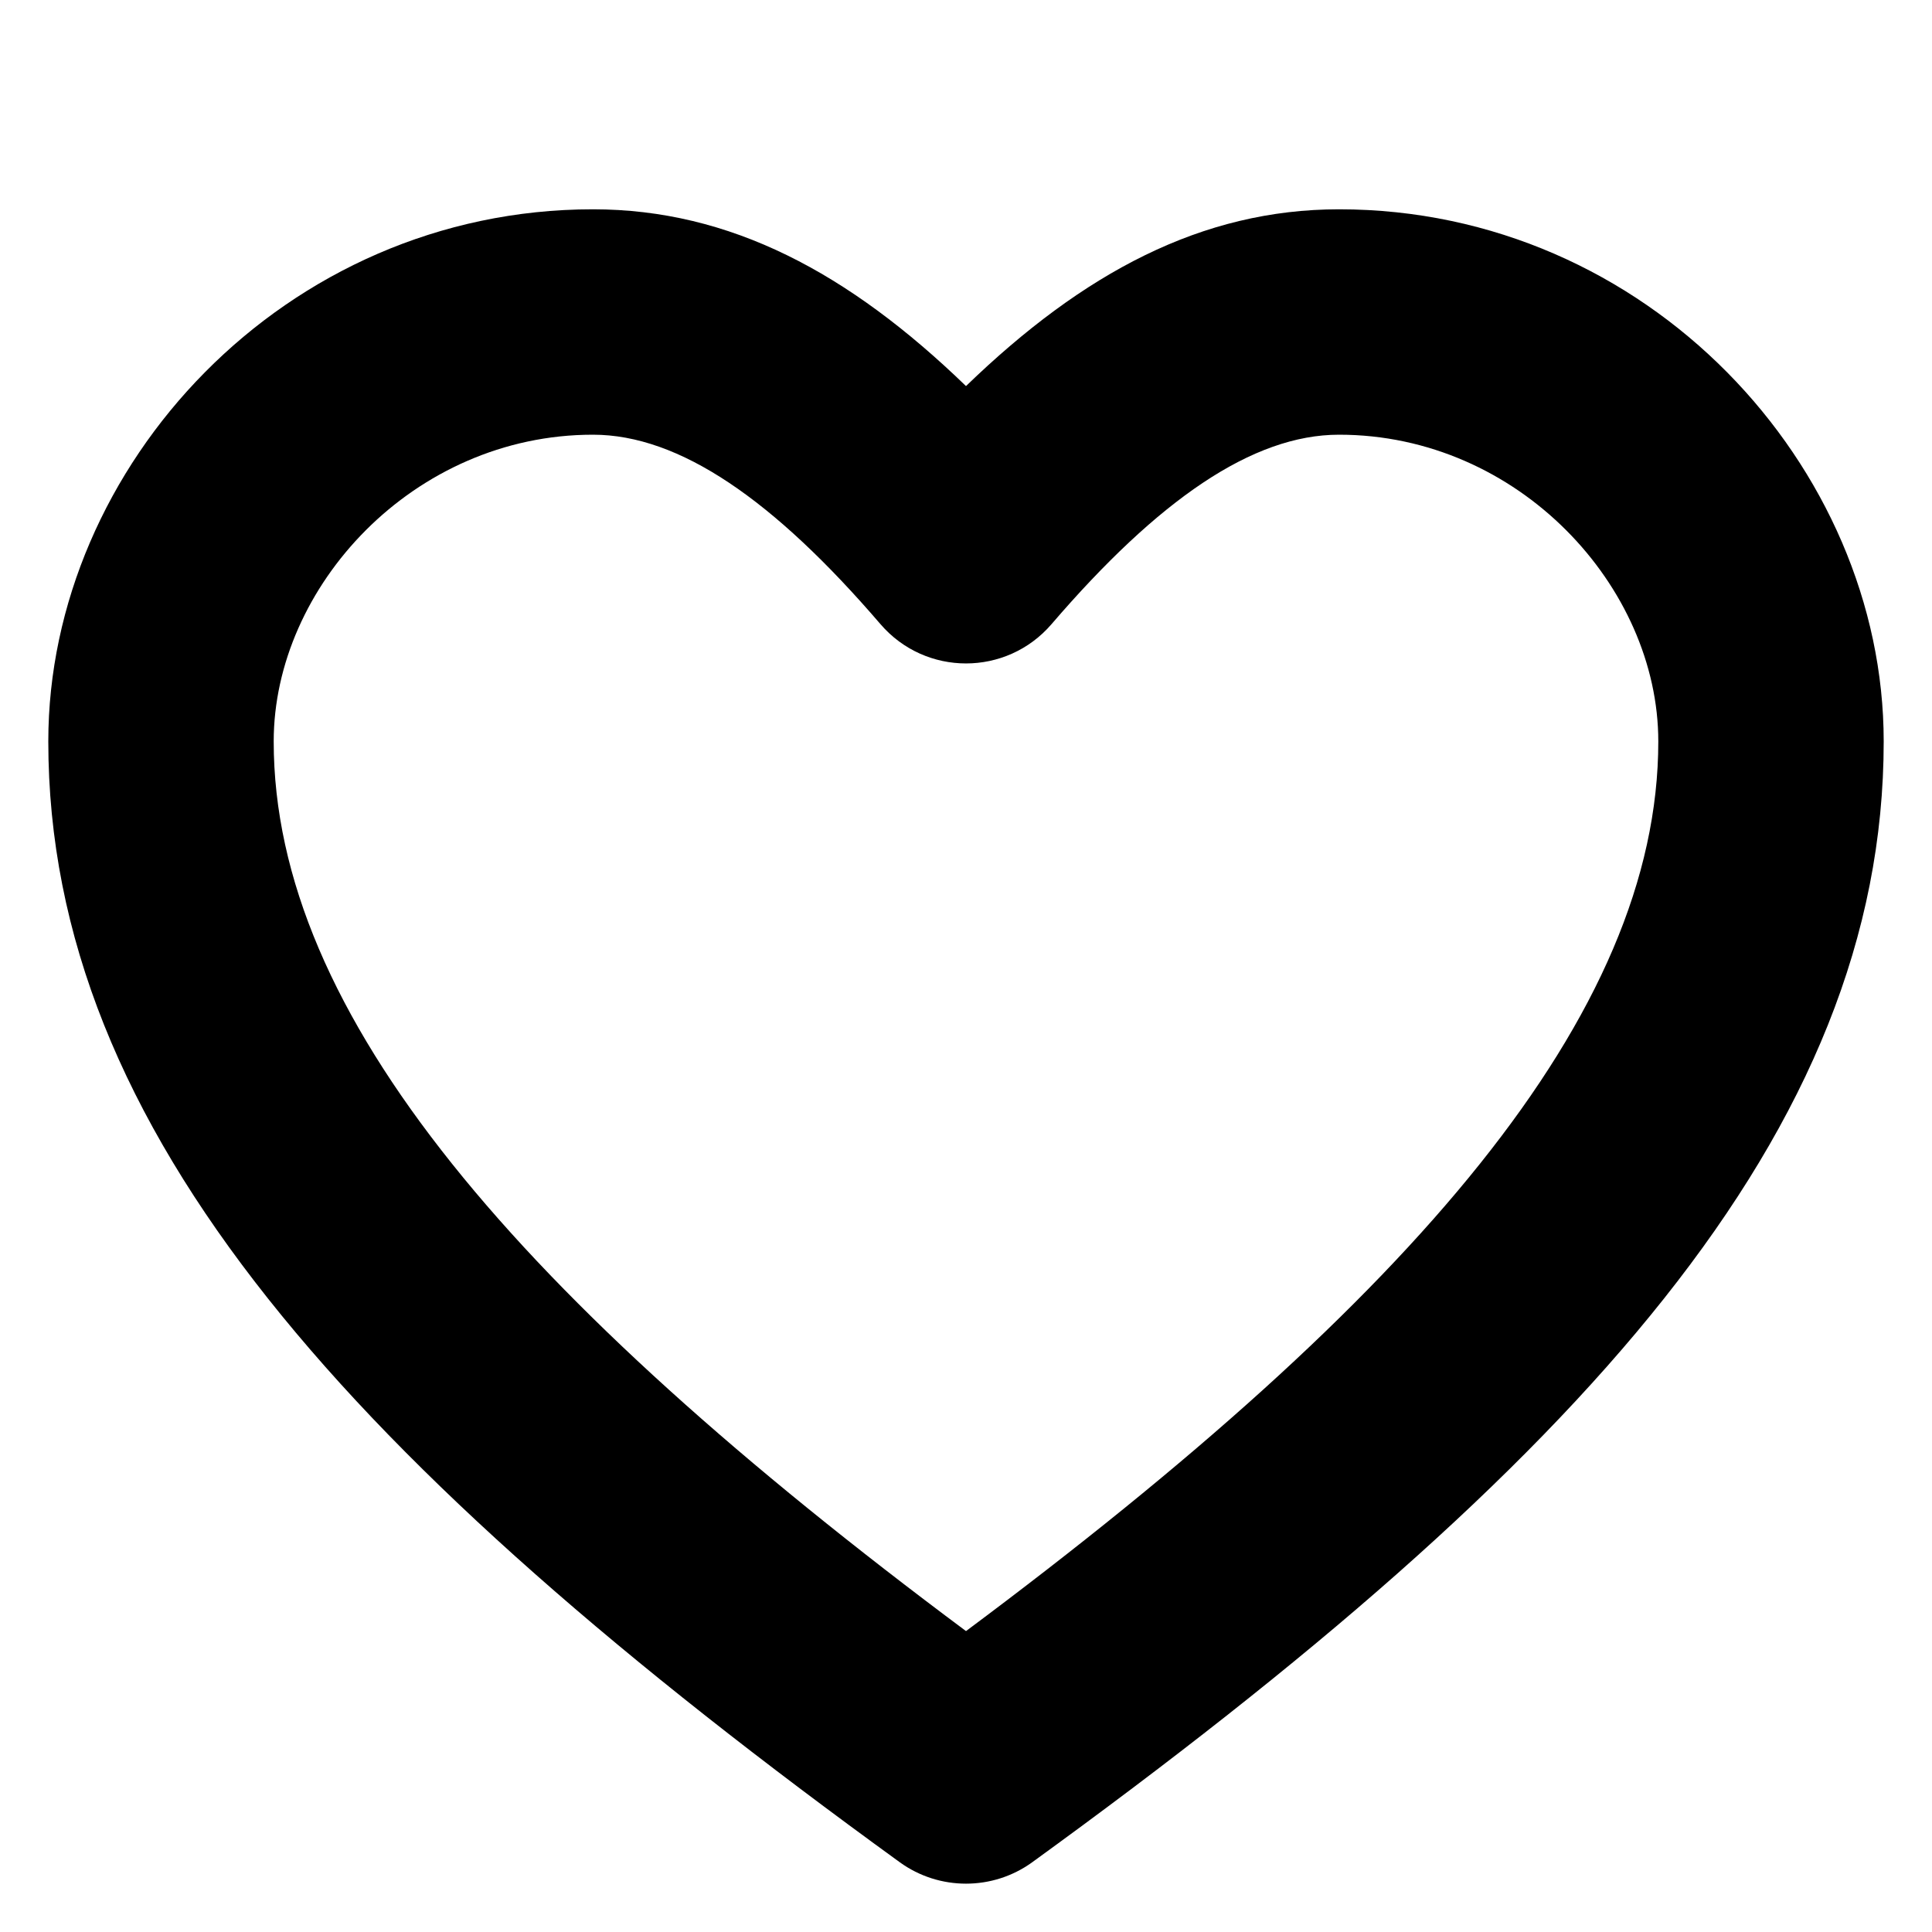
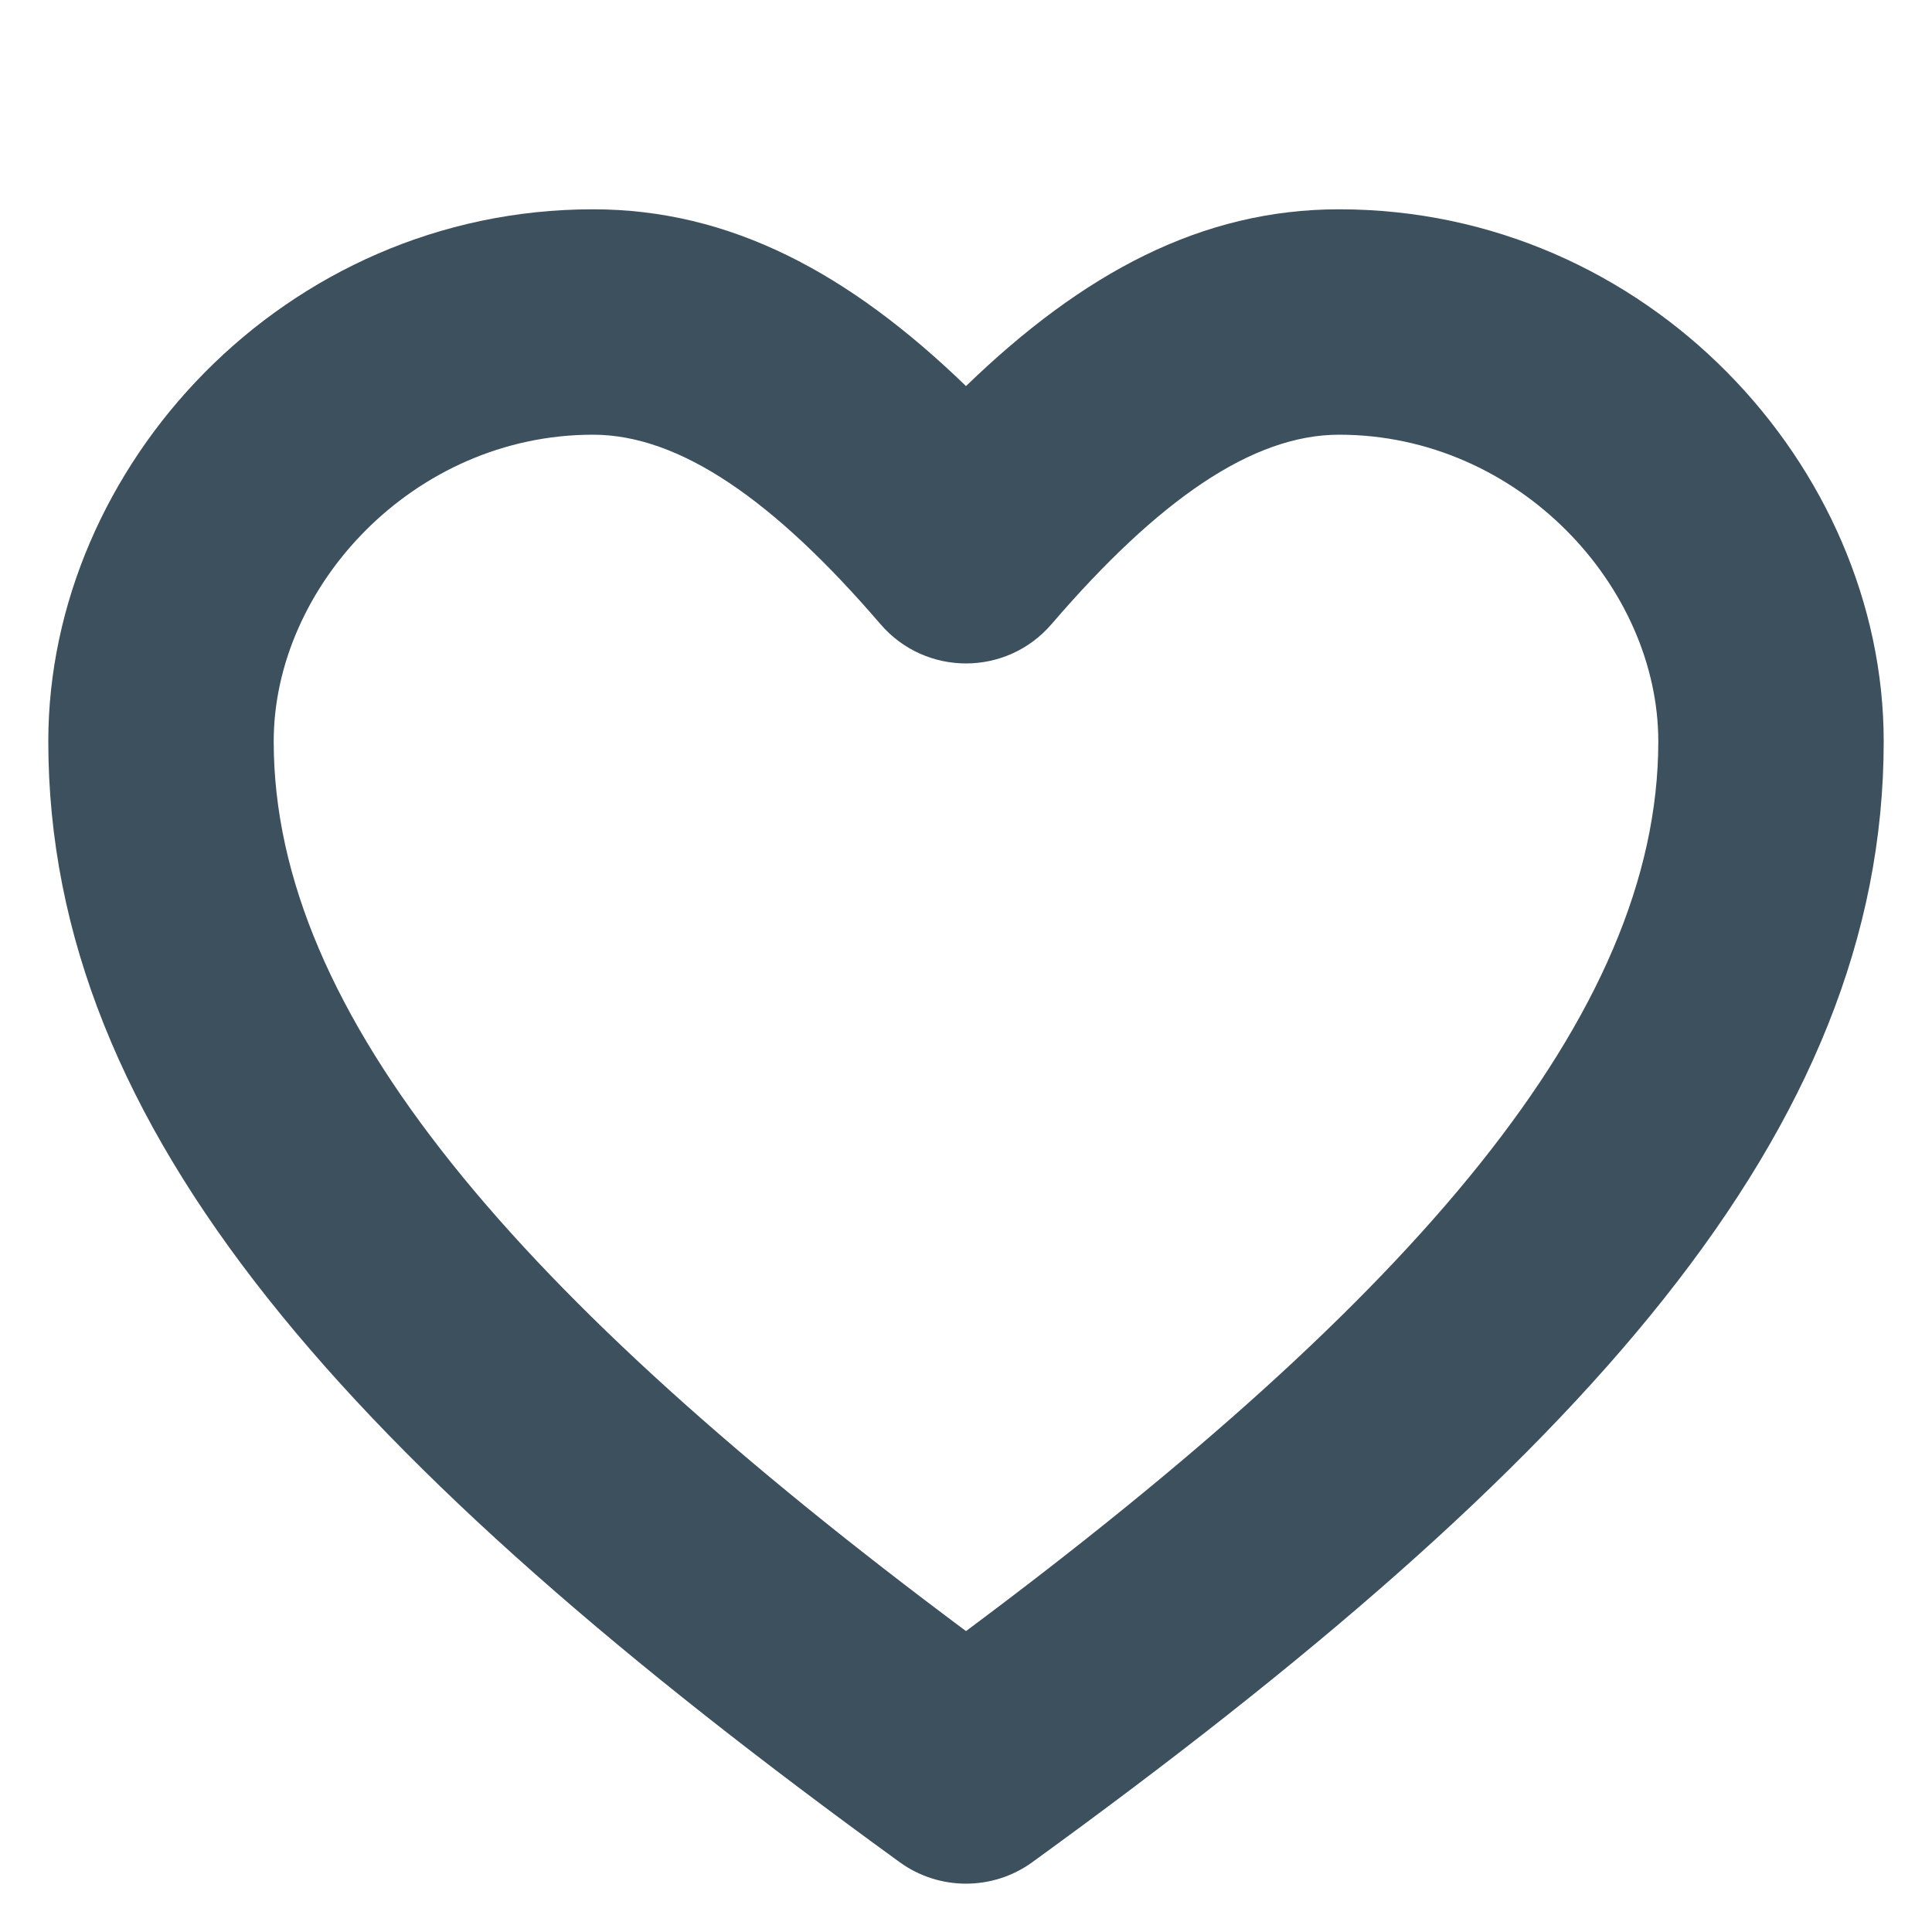
<svg xmlns="http://www.w3.org/2000/svg" width="12px" height="12px" viewBox="0 0 12 12" version="1.1">
  <g id="icons/heart" stroke="none" stroke-width="1" fill="none" fill-rule="evenodd">
-     <path d="M8.317,1.3 C10.234,1.3 11.7,2.898 11.7,4.605 C11.7,7.024 9.827,9.09 6.411,11.567 C6.166,11.744 5.834,11.744 5.589,11.567 C2.173,9.09 0.3,7.024 0.3,4.605 C0.3,2.898 1.766,1.3 3.683,1.3 C4.535,1.3 5.272,1.694 6,2.398 C6.728,1.694 7.465,1.3 8.317,1.3 Z M10.3,4.605 C10.3,3.645 9.433,2.7 8.317,2.7 C7.78,2.7 7.195,3.104 6.531,3.877 C6.251,4.202 5.749,4.202 5.469,3.877 C4.805,3.104 4.22,2.7 3.683,2.7 C2.567,2.7 1.7,3.645 1.7,4.605 C1.7,6.304 3.22,8.059 6,10.131 C8.78,8.059 10.3,6.304 10.3,4.605 Z" id="Path" fill="#000000" />
+     <path d="M8.317,1.3 C10.234,1.3 11.7,2.898 11.7,4.605 C11.7,7.024 9.827,9.09 6.411,11.567 C6.166,11.744 5.834,11.744 5.589,11.567 C2.173,9.09 0.3,7.024 0.3,4.605 C0.3,2.898 1.766,1.3 3.683,1.3 C4.535,1.3 5.272,1.694 6,2.398 C6.728,1.694 7.465,1.3 8.317,1.3 Z M10.3,4.605 C10.3,3.645 9.433,2.7 8.317,2.7 C7.78,2.7 7.195,3.104 6.531,3.877 C6.251,4.202 5.749,4.202 5.469,3.877 C4.805,3.104 4.22,2.7 3.683,2.7 C2.567,2.7 1.7,3.645 1.7,4.605 C1.7,6.304 3.22,8.059 6,10.131 C8.78,8.059 10.3,6.304 10.3,4.605 Z" id="heart" fill="#3C505D" />
  </g>
</svg>
